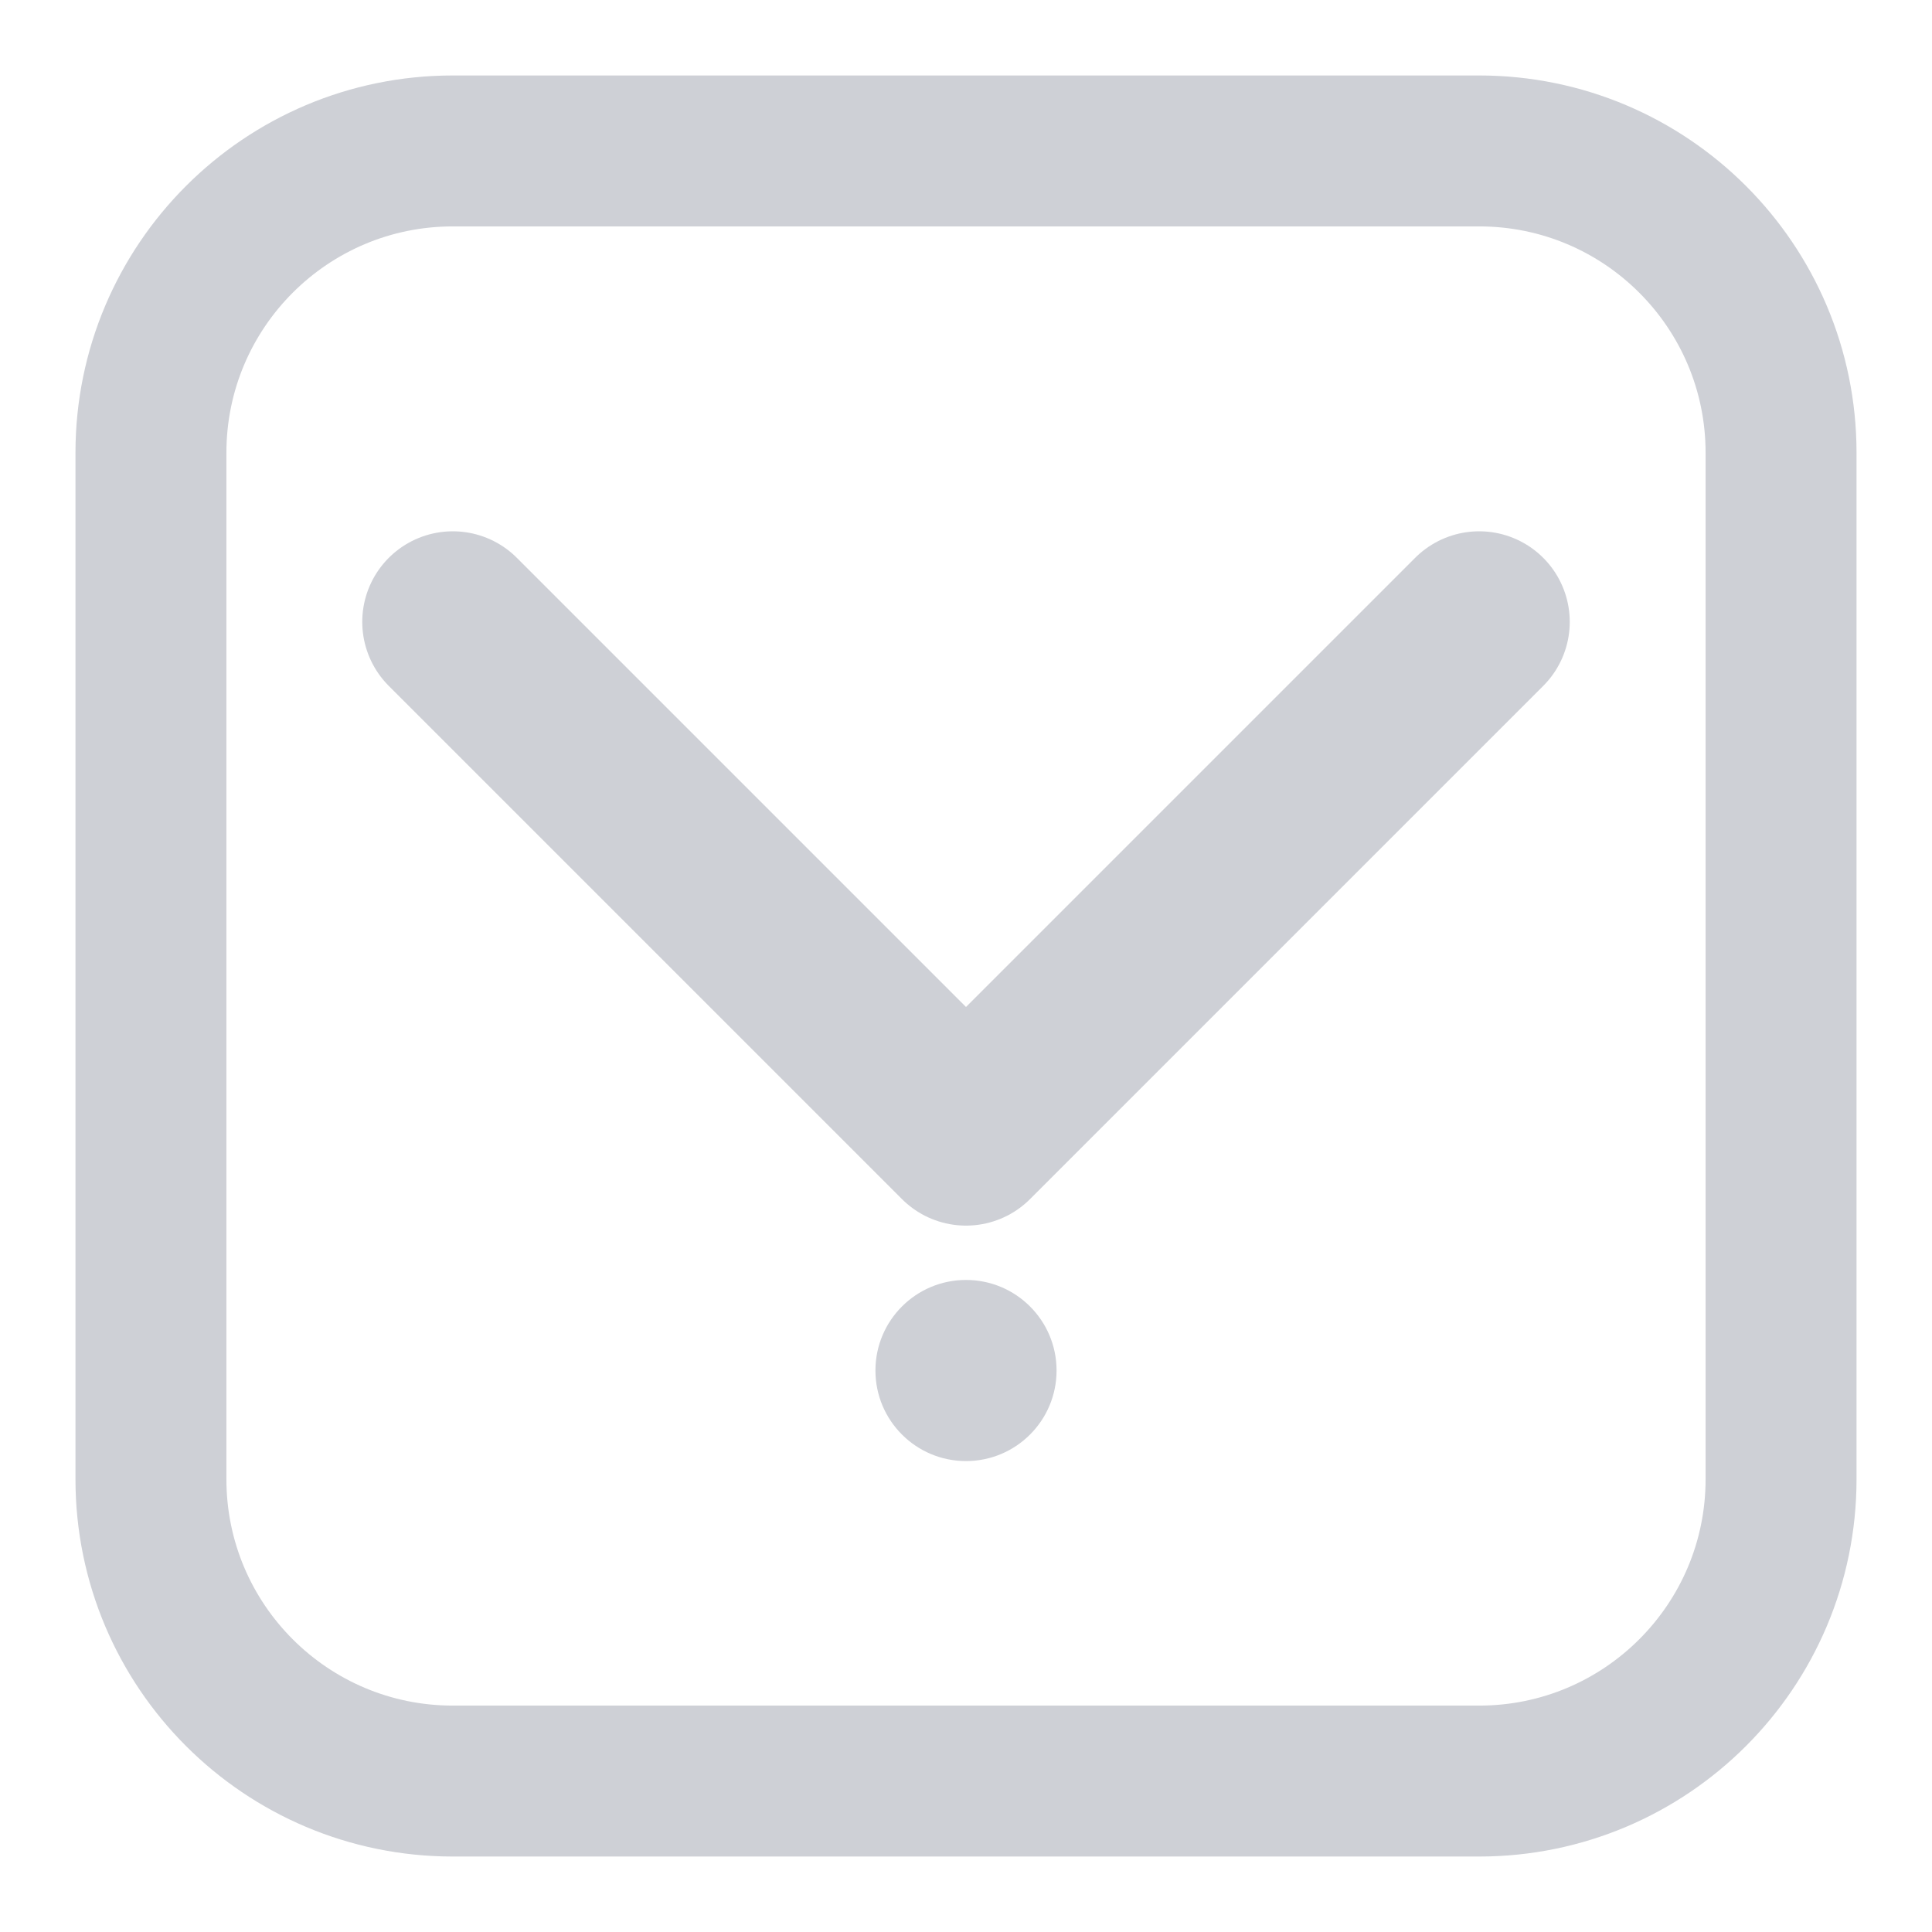
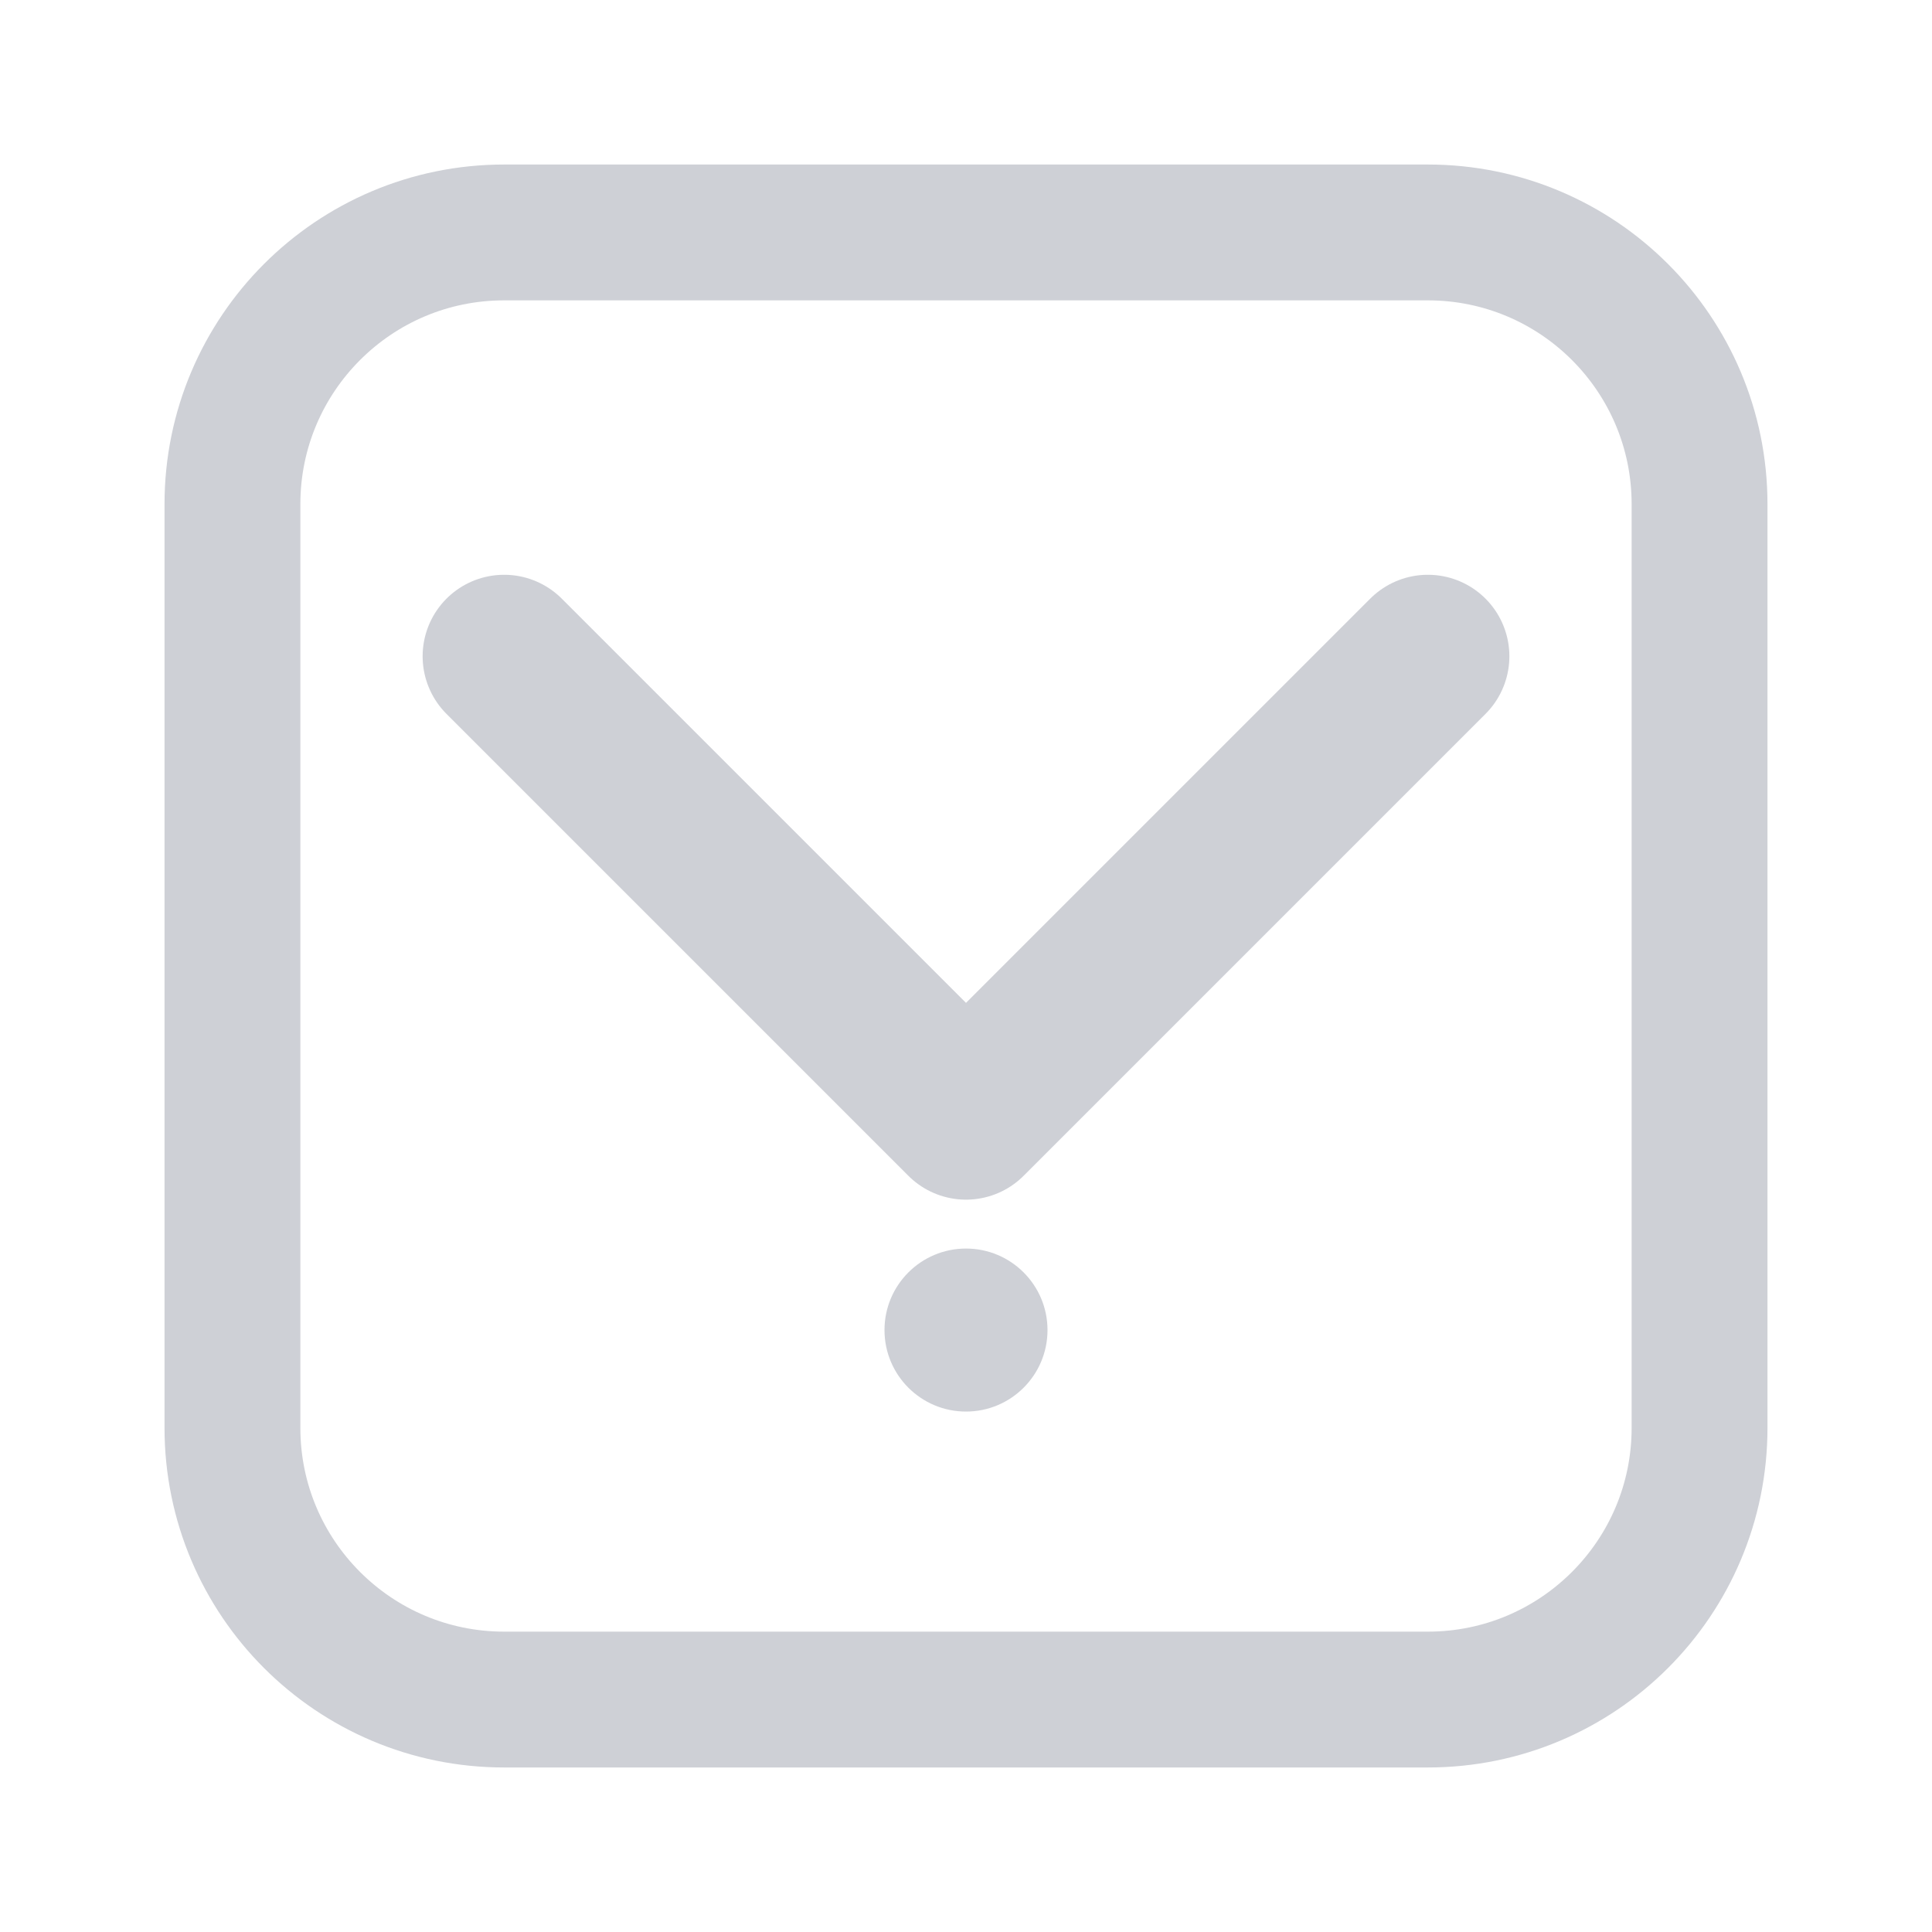
<svg xmlns="http://www.w3.org/2000/svg" viewBox="0 0 16 16" width="16" height="16">
-   <rect x="1.25" y="1.25" width="13.5" height="13.5" rx="2.5" fill="none" stroke="#CED0D6" stroke-width="1.25" />
-   <path d="M3.75 5.15 8 9.4l4.25-4.25" stroke="#CED0D6" stroke-width="1.5" fill="none" stroke-linecap="round" stroke-linejoin="round" />
-   <circle cx="8" cy="11.35" r="0.75" fill="#CED0D6" />
+   <g transform="translate(0.8 0.8) scale(0.9)">
+     <rect x="1.25" y="1.25" width="13.5" height="13.5" rx="2.5" fill="none" stroke="#CED0D6" stroke-width="1.25" />
+     <path d="M3.75 5.15 8 9.4l4.25-4.25" stroke="#CED0D6" stroke-width="1.5" fill="none" stroke-linecap="round" stroke-linejoin="round" />
+     <circle cx="8" cy="11.35" r="0.75" fill="#CED0D6" />
+   </g>
</svg>
